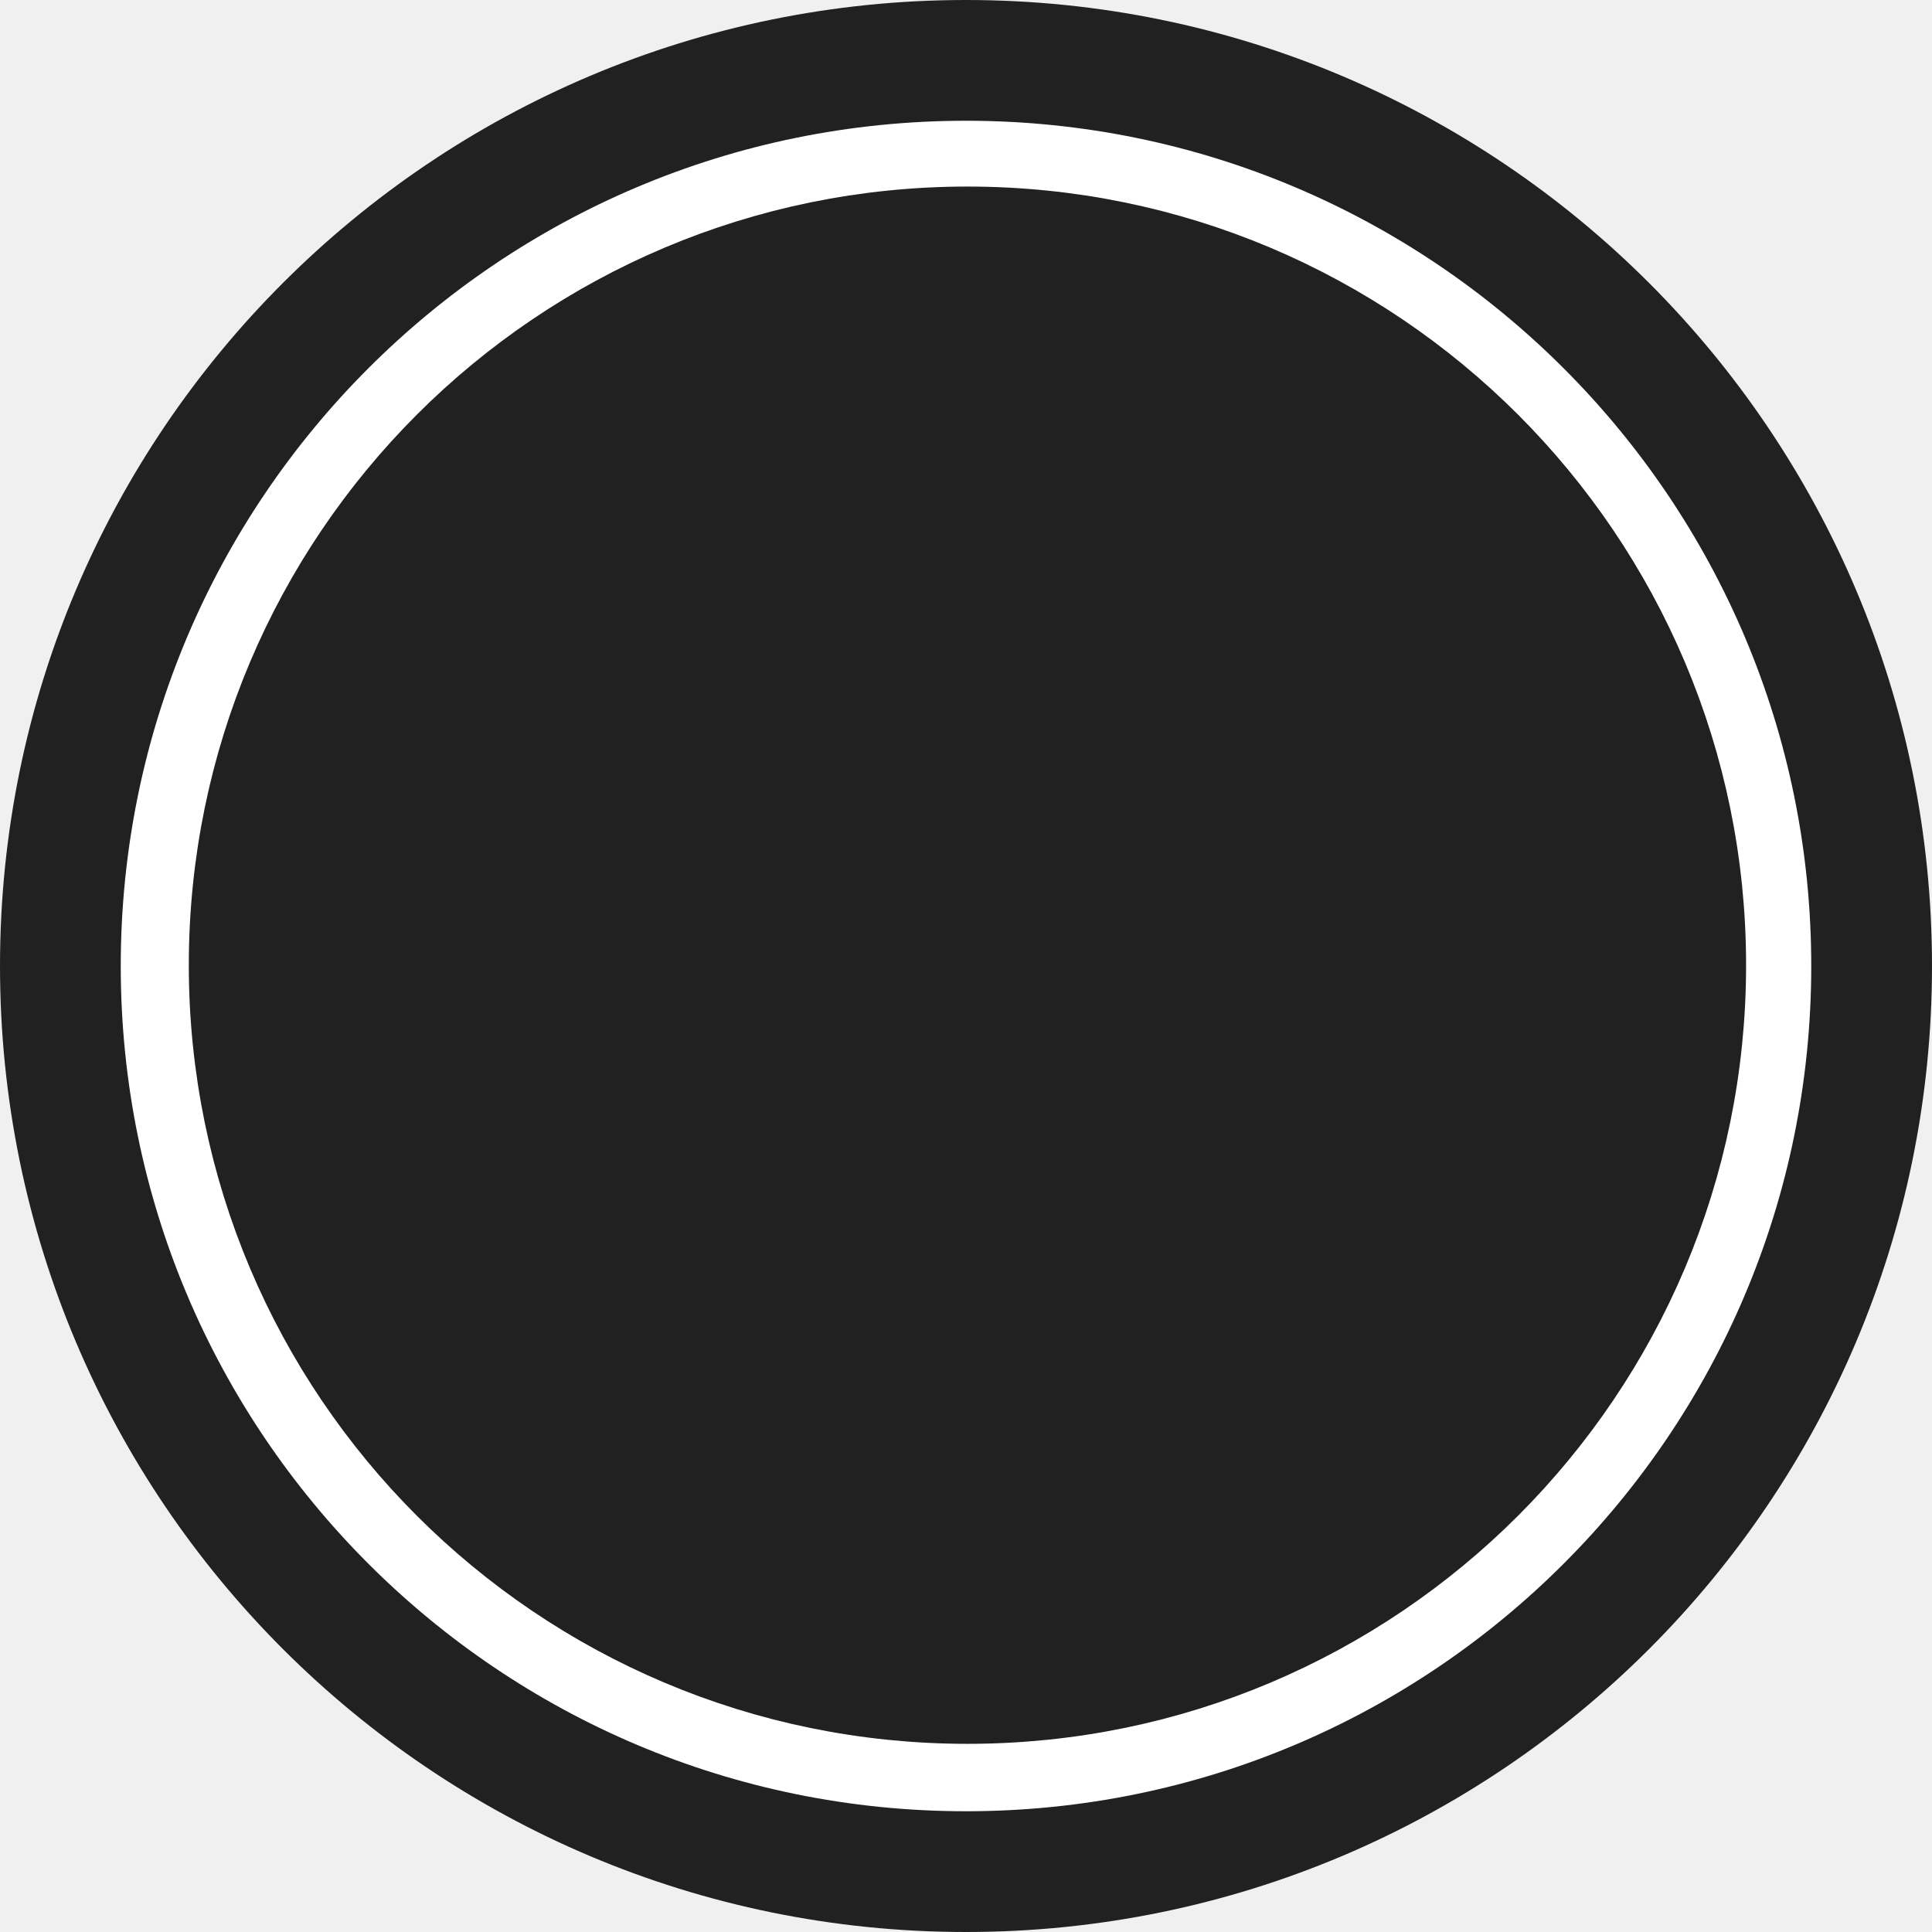
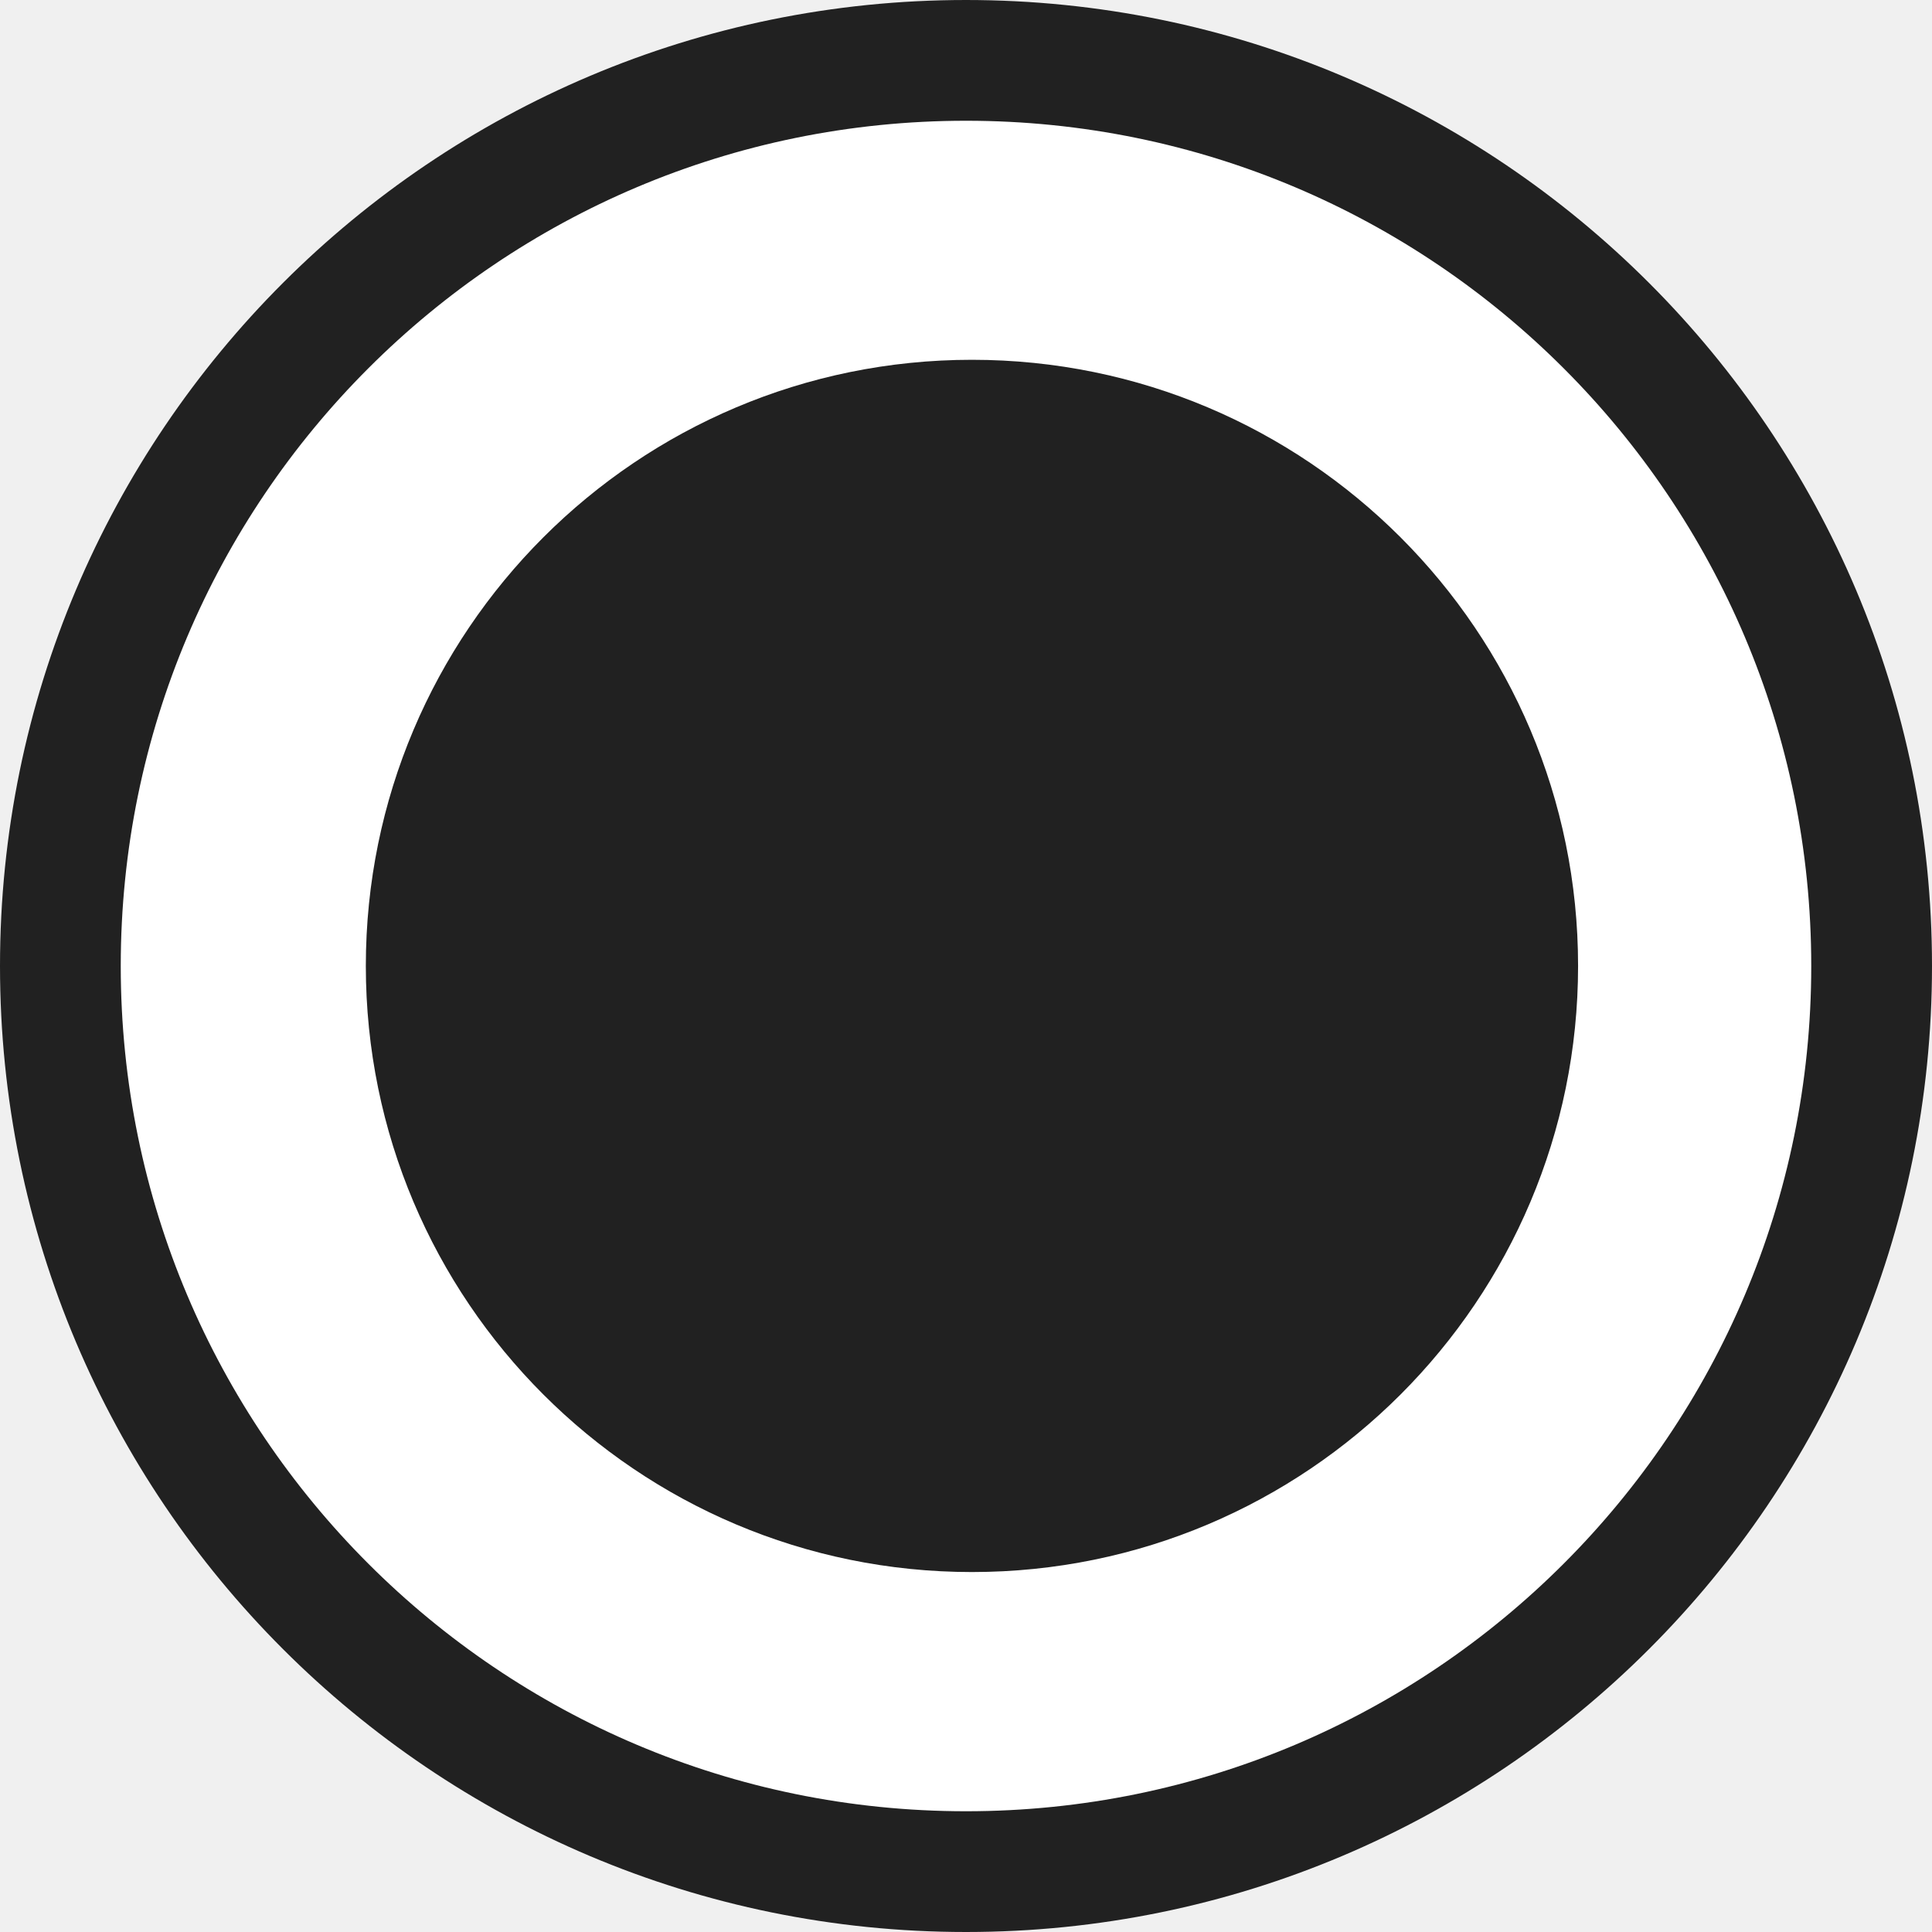
<svg xmlns="http://www.w3.org/2000/svg" width="24" height="24" viewBox="0 0 24 24" fill="none" version="1.1" id="svg4">
  <defs id="defs8" />
  <circle cx="12" cy="12" r="11.25" fill="white" stroke="#212121" stroke-width="1.5" id="circle2" />
  <ellipse id="path40" cx="12.067" cy="12.097" rx="6.071" ry="6.269" />
  <ellipse id="path42" cx="-15.438" cy="6.644" rx="4.049" ry="5.981" />
  <path id="path47" d="m -9.994,12.047 a 2.623,6.901 0 0 1 -1.328,6.001 2.623,6.901 0 0 1 -2.639,-0.077 2.623,6.901 0 0 1 -1.277,-6.078 l 2.622,0.153 z" />
  <circle id="path49" d="m -6.029,2.878 a 3.239,2.002 0 0 1 -1.64,1.741 3.239,2.002 0 0 1 -3.26,-0.022 3.239,2.002 0 0 1 -1.578,-1.763 l 3.238,0.044 z" />
  <circle id="path51" d="M 18.081,12.058 A 6.948,4.684 0 0 1 14.562,16.132 6.948,4.684 0 0 1 7.569,16.079 6.948,4.684 0 0 1 4.185,11.954 l 6.947,0.104 z" />
  <g id="layer1" />
-   <circle cx="12.018" cy="11.99" r="9.068" fill="#ffffff" stroke="#212121" stroke-width="1.209" id="circle2-3" style="fill:#212121;fill-opacity:1" />
+   <circle cx="12.074" cy="11.999" r="7.059" fill="#ffffff" stroke="#212121" stroke-width="0.941" id="circle2-3" style="fill:#212121;fill-opacity:1" />
</svg>
